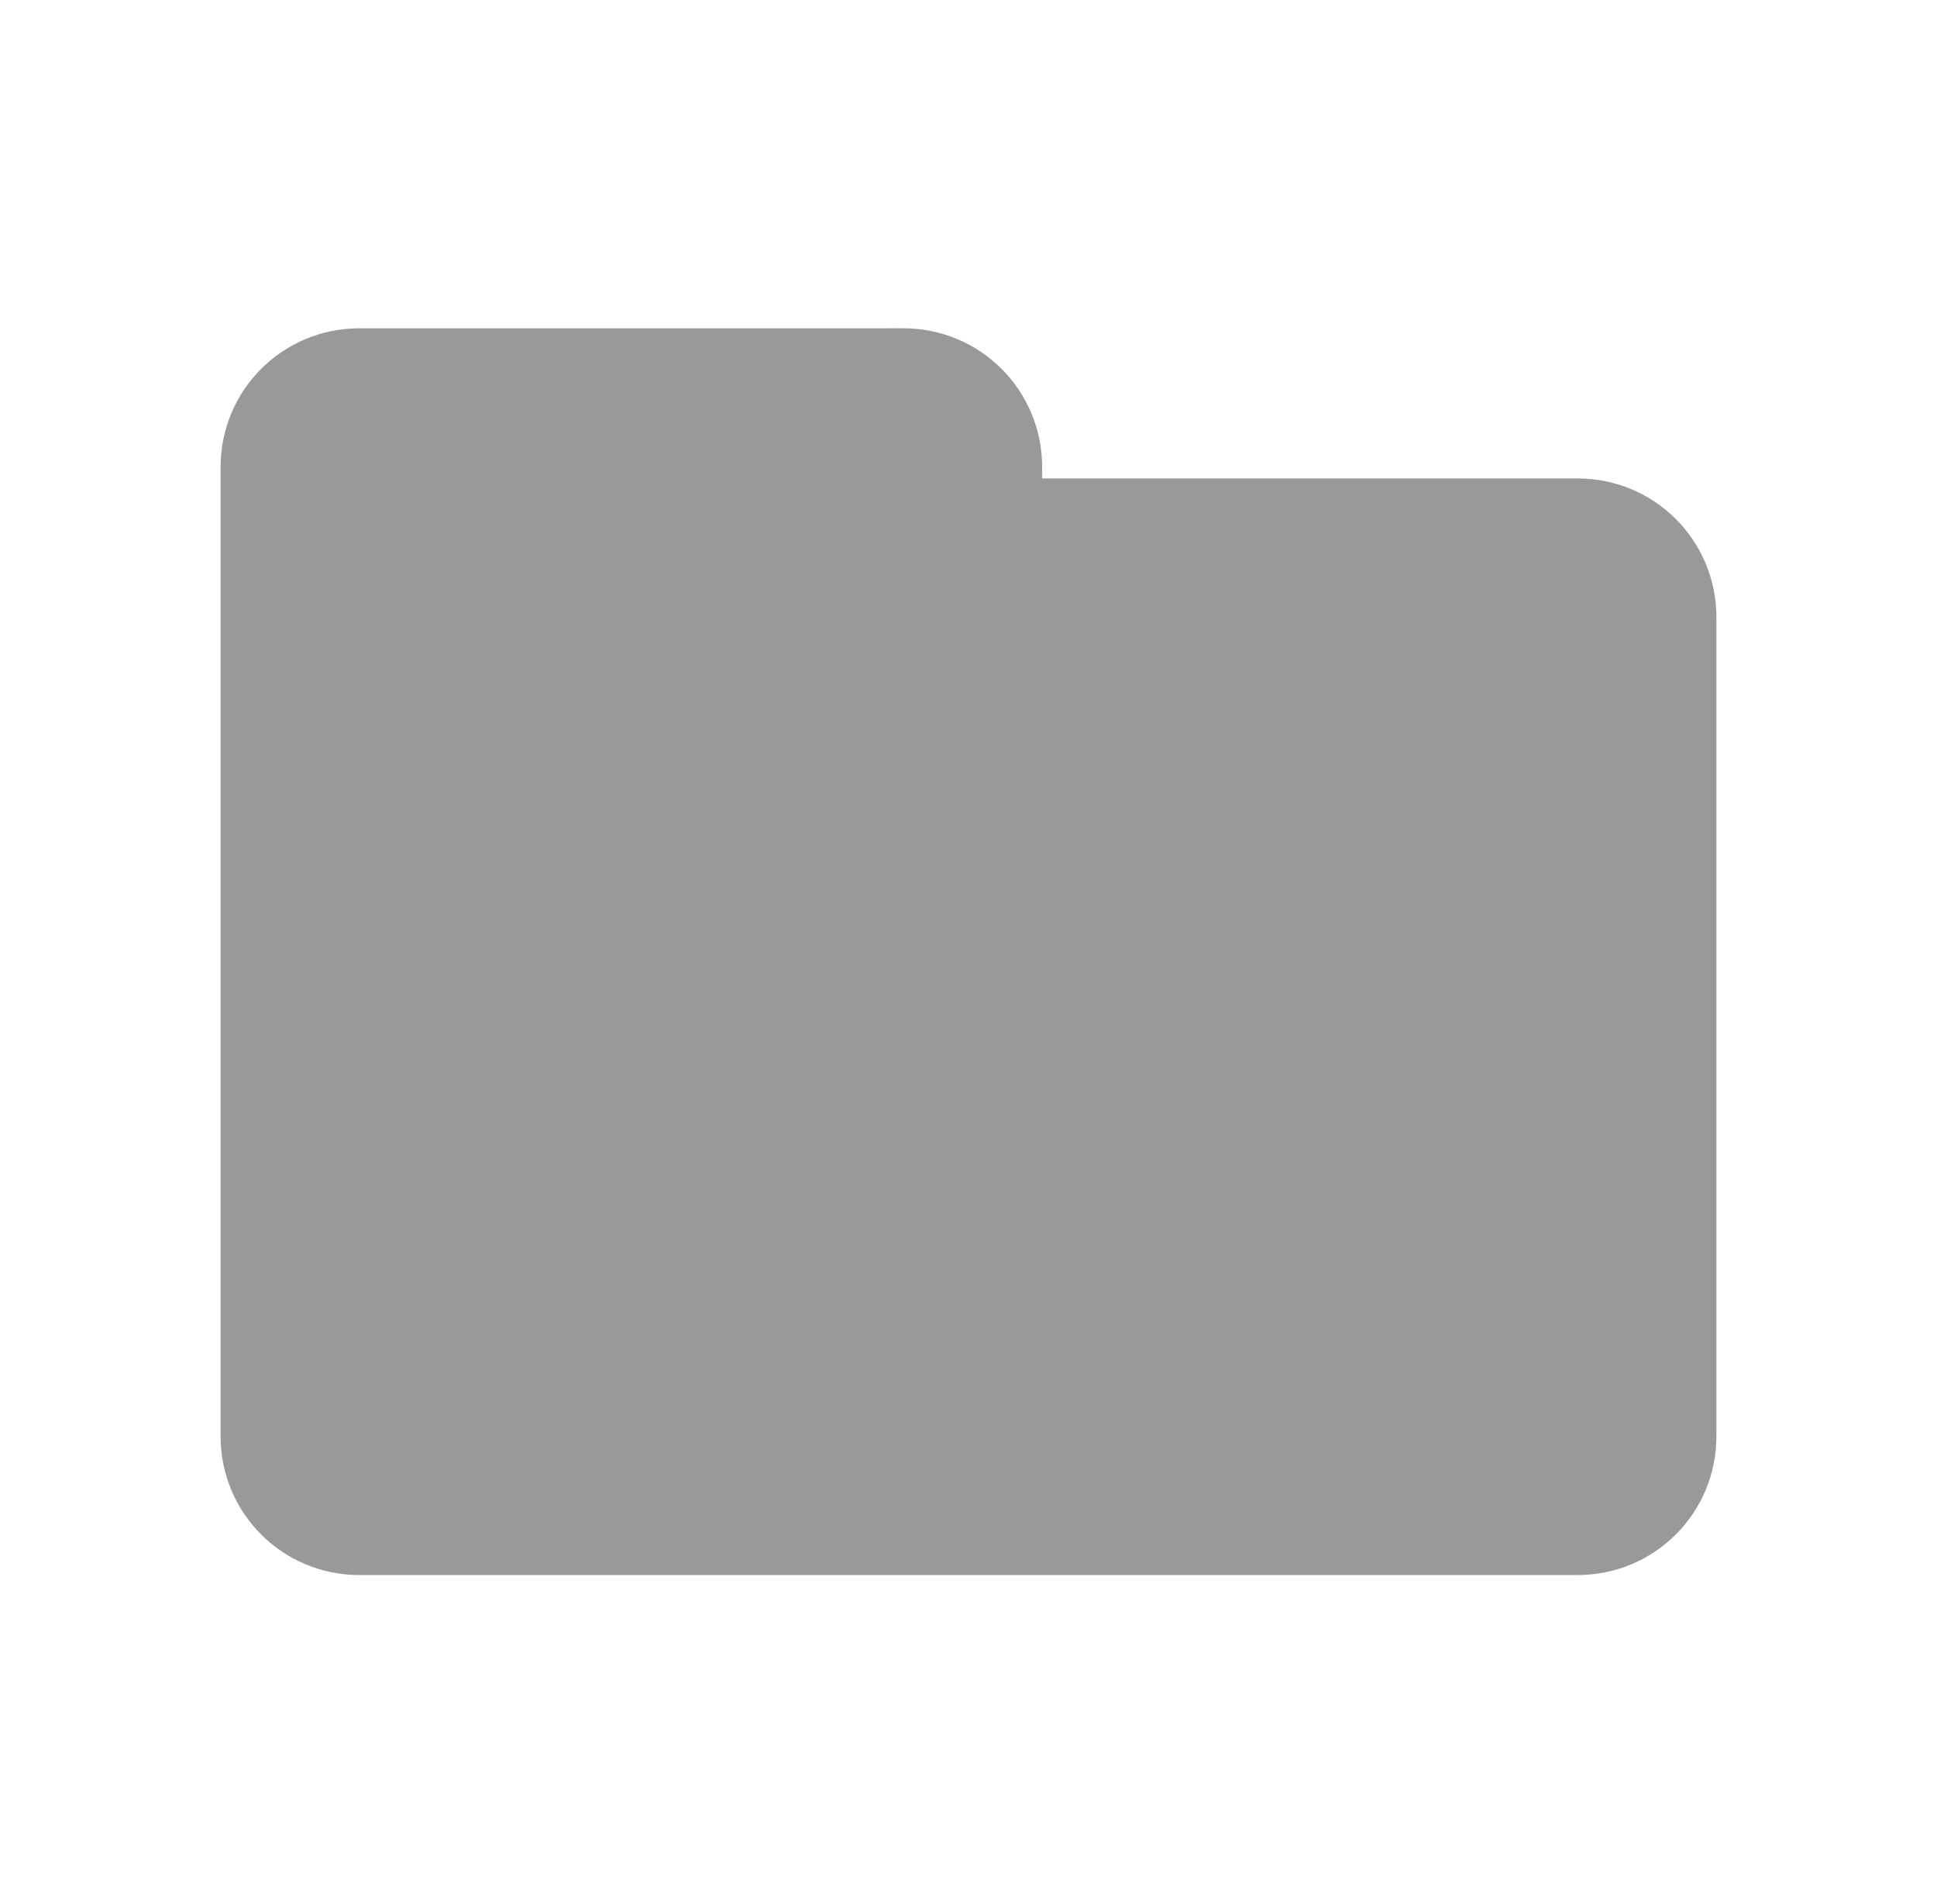
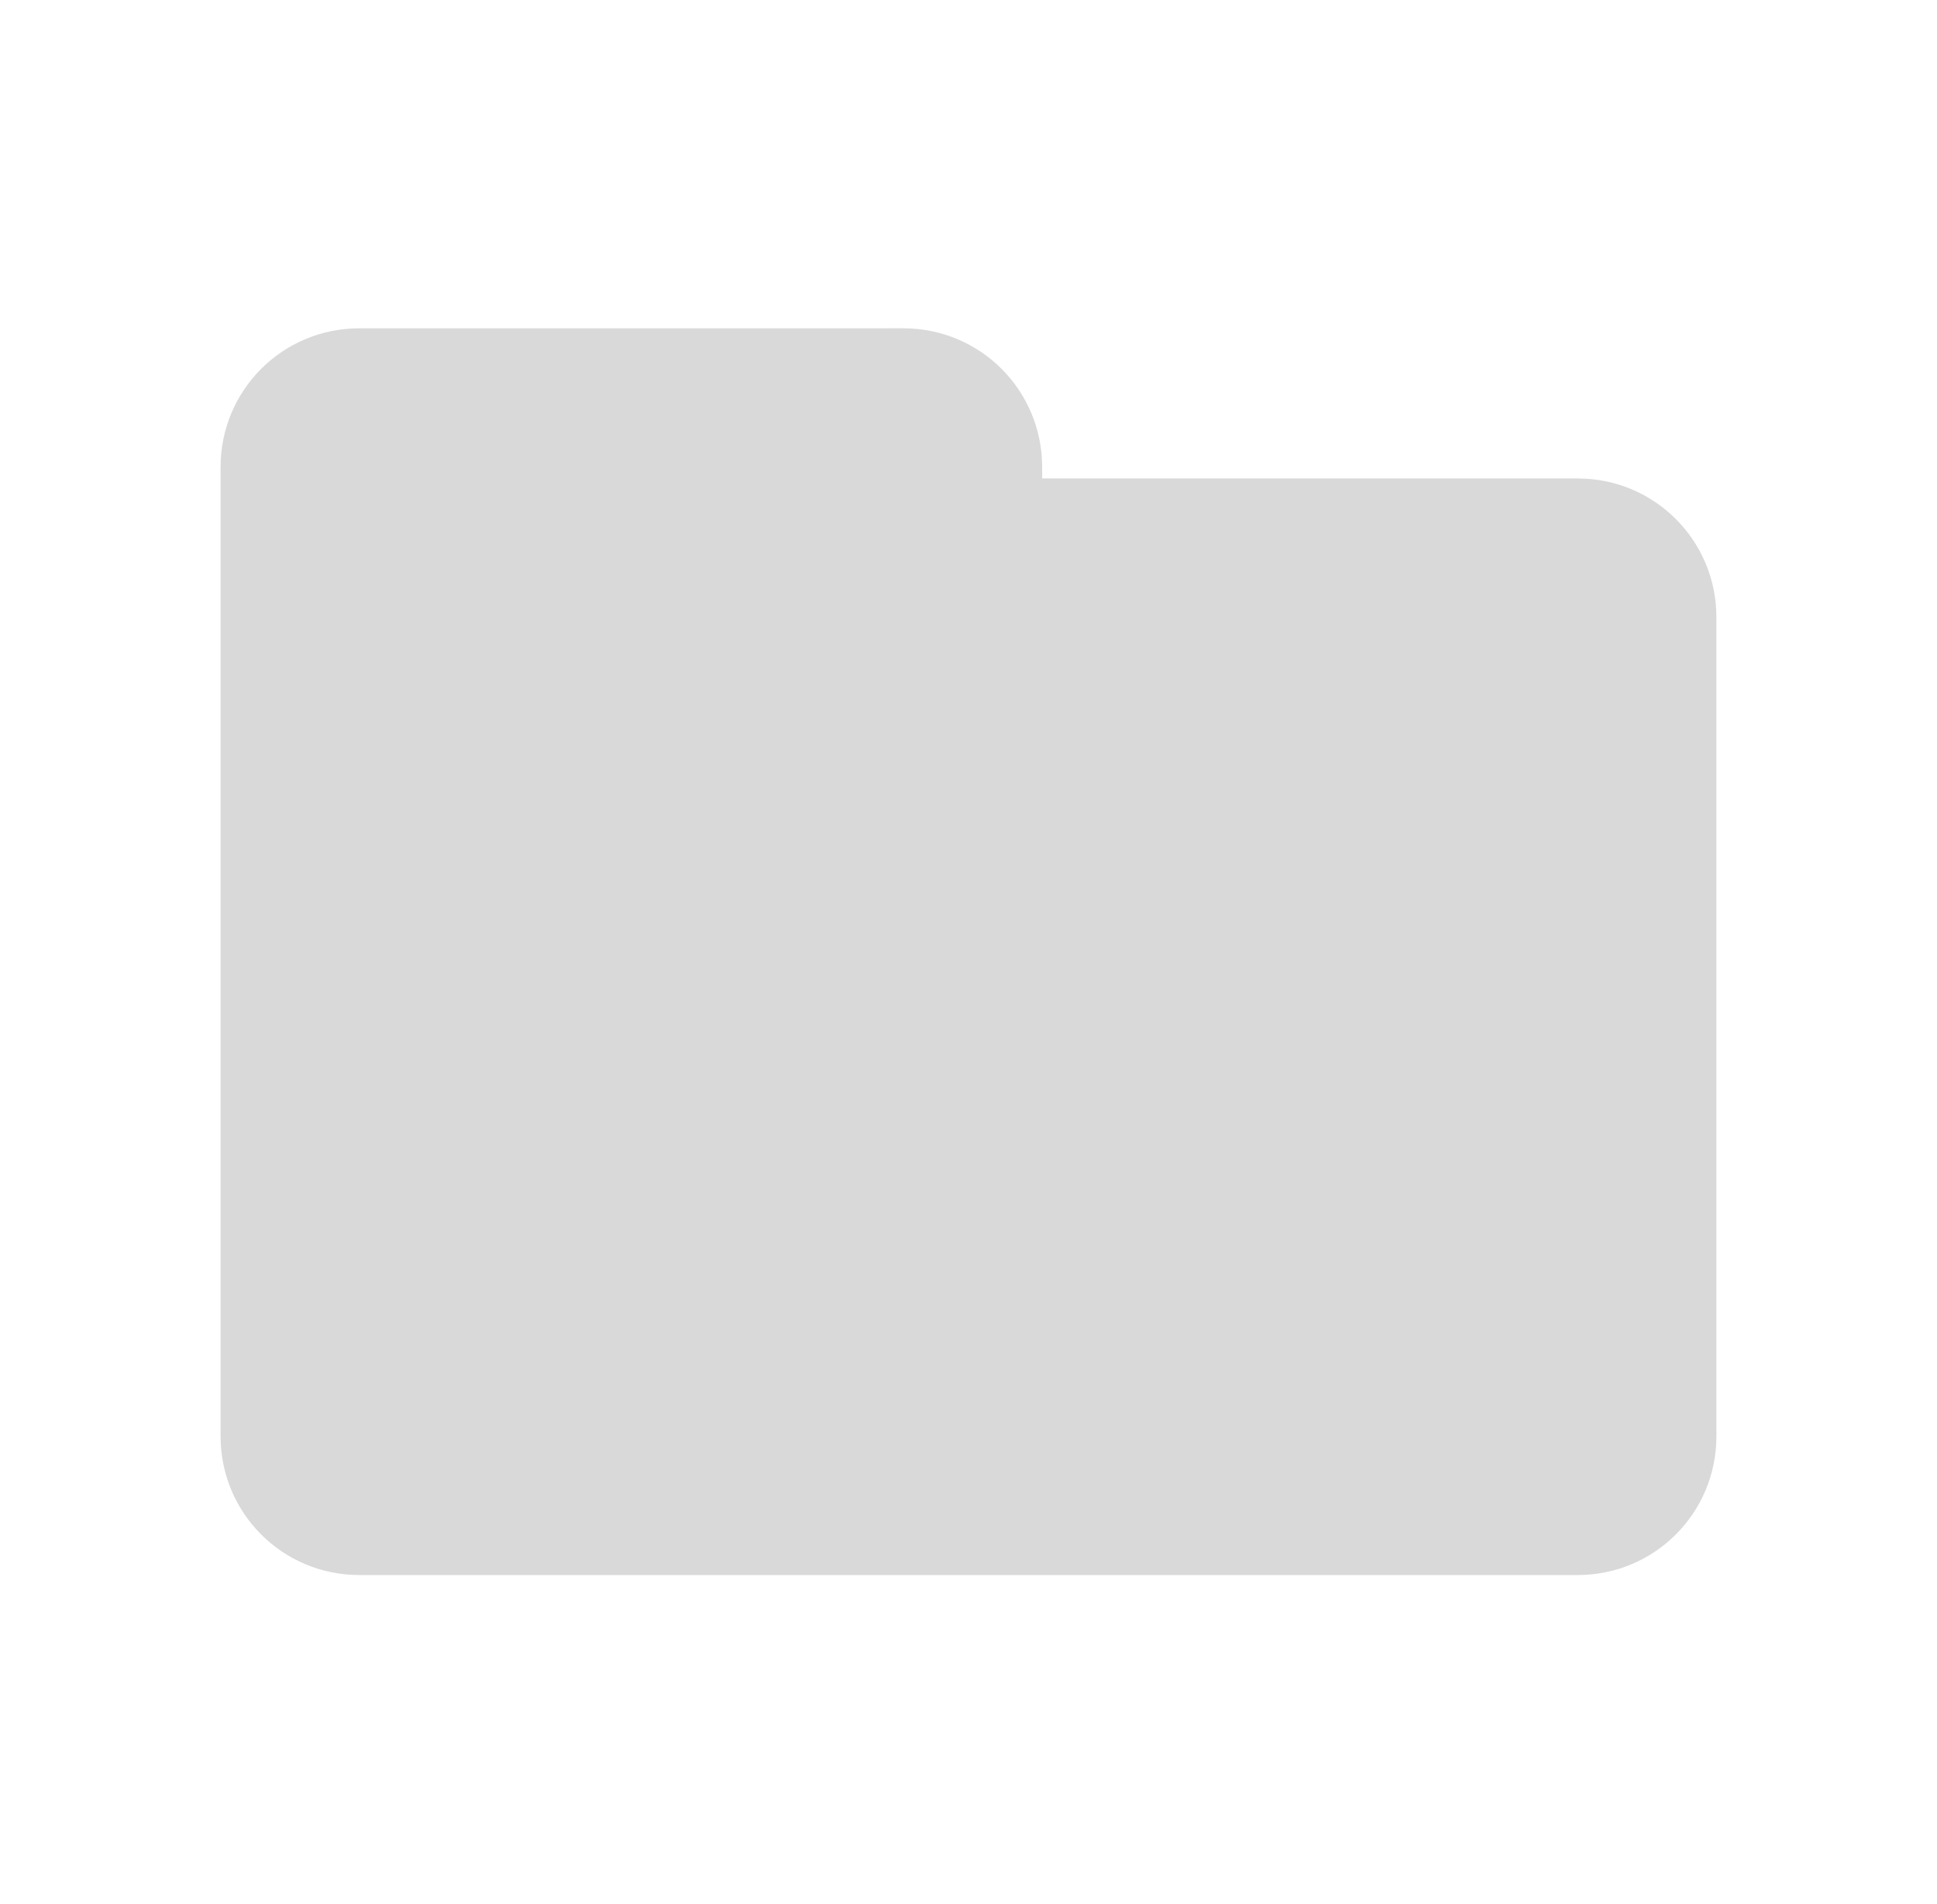
<svg xmlns="http://www.w3.org/2000/svg" width="469.083" height="460.848" viewBox="0 0 124.112 121.933" version="1.1" id="svg5">
  <defs id="defs2">
    <filter style="color-interpolation-filters:sRGB" id="filter41397" x="-0.464" y="-0.464" width="2.024" height="2.004">
      <feFlood flood-opacity="0.498" flood-color="rgb(0,0,0)" result="flood" id="feFlood41387" />
      <feComposite in="flood" in2="SourceGraphic" operator="in" result="composite1" id="feComposite41389" />
      <feGaussianBlur in="composite1" stdDeviation="3" result="blur" id="feGaussianBlur41391" />
      <feOffset dx="1.497" dy="1.198" result="offset" id="feOffset41393" />
      <feComposite in="SourceGraphic" in2="offset" operator="over" result="composite2" id="feComposite41395" />
    </filter>
    <filter style="color-interpolation-filters:sRGB" id="filter48262" x="-0.117" y="-0.118" width="1.376" height="1.38">
      <feFlood flood-opacity="0.212" flood-color="rgb(0,0,0)" result="flood" id="feFlood48252" />
      <feComposite in="flood" in2="SourceGraphic" operator="in" result="composite1" id="feComposite48254" />
      <feGaussianBlur in="composite1" stdDeviation="1" result="blur" id="feGaussianBlur48256" />
      <feOffset dx="0.7" dy="0.7" result="offset" id="feOffset48258" />
      <feComposite in="SourceGraphic" in2="offset" operator="over" result="composite2" id="feComposite48260" />
    </filter>
  </defs>
-   <path id="rect53865" style="opacity:1;fill:#999999;fill-opacity:1;stroke:none;stroke-width:14;stroke-linecap:round;stroke-linejoin:round;stroke-miterlimit:4;stroke-dasharray:none;stroke-dashoffset:186.406;stroke-opacity:1;paint-order:markers fill stroke" d="m 23.028,21.032 c -4.928,0 -8.895,3.967 -8.895,8.895 v 9.621 34.671 17.789 c 0,4.928 3.967,8.895 8.895,8.895 h 78.055 c 4.928,0 8.895,-3.967 8.895,-8.895 V 39.547 c 0,-4.928 -3.967,-8.895 -8.895,-8.895 H 66.775 v -0.726 c 0,-4.928 -3.967,-8.895 -8.895,-8.895 z" />
+   <path id="rect53865" style="opacity:1;fill:#d9d9d9;fill-opacity:1;stroke:none;stroke-width:14;stroke-linecap:round;stroke-linejoin:round;stroke-miterlimit:4;stroke-dasharray:none;stroke-dashoffset:186.406;stroke-opacity:1;paint-order:markers fill stroke" d="m 23.028,21.032 c -4.928,0 -8.895,3.967 -8.895,8.895 v 9.621 34.671 17.789 c 0,4.928 3.967,8.895 8.895,8.895 h 78.055 c 4.928,0 8.895,-3.967 8.895,-8.895 V 39.547 c 0,-4.928 -3.967,-8.895 -8.895,-8.895 H 66.775 v -0.726 c 0,-4.928 -3.967,-8.895 -8.895,-8.895 z" />
</svg>
